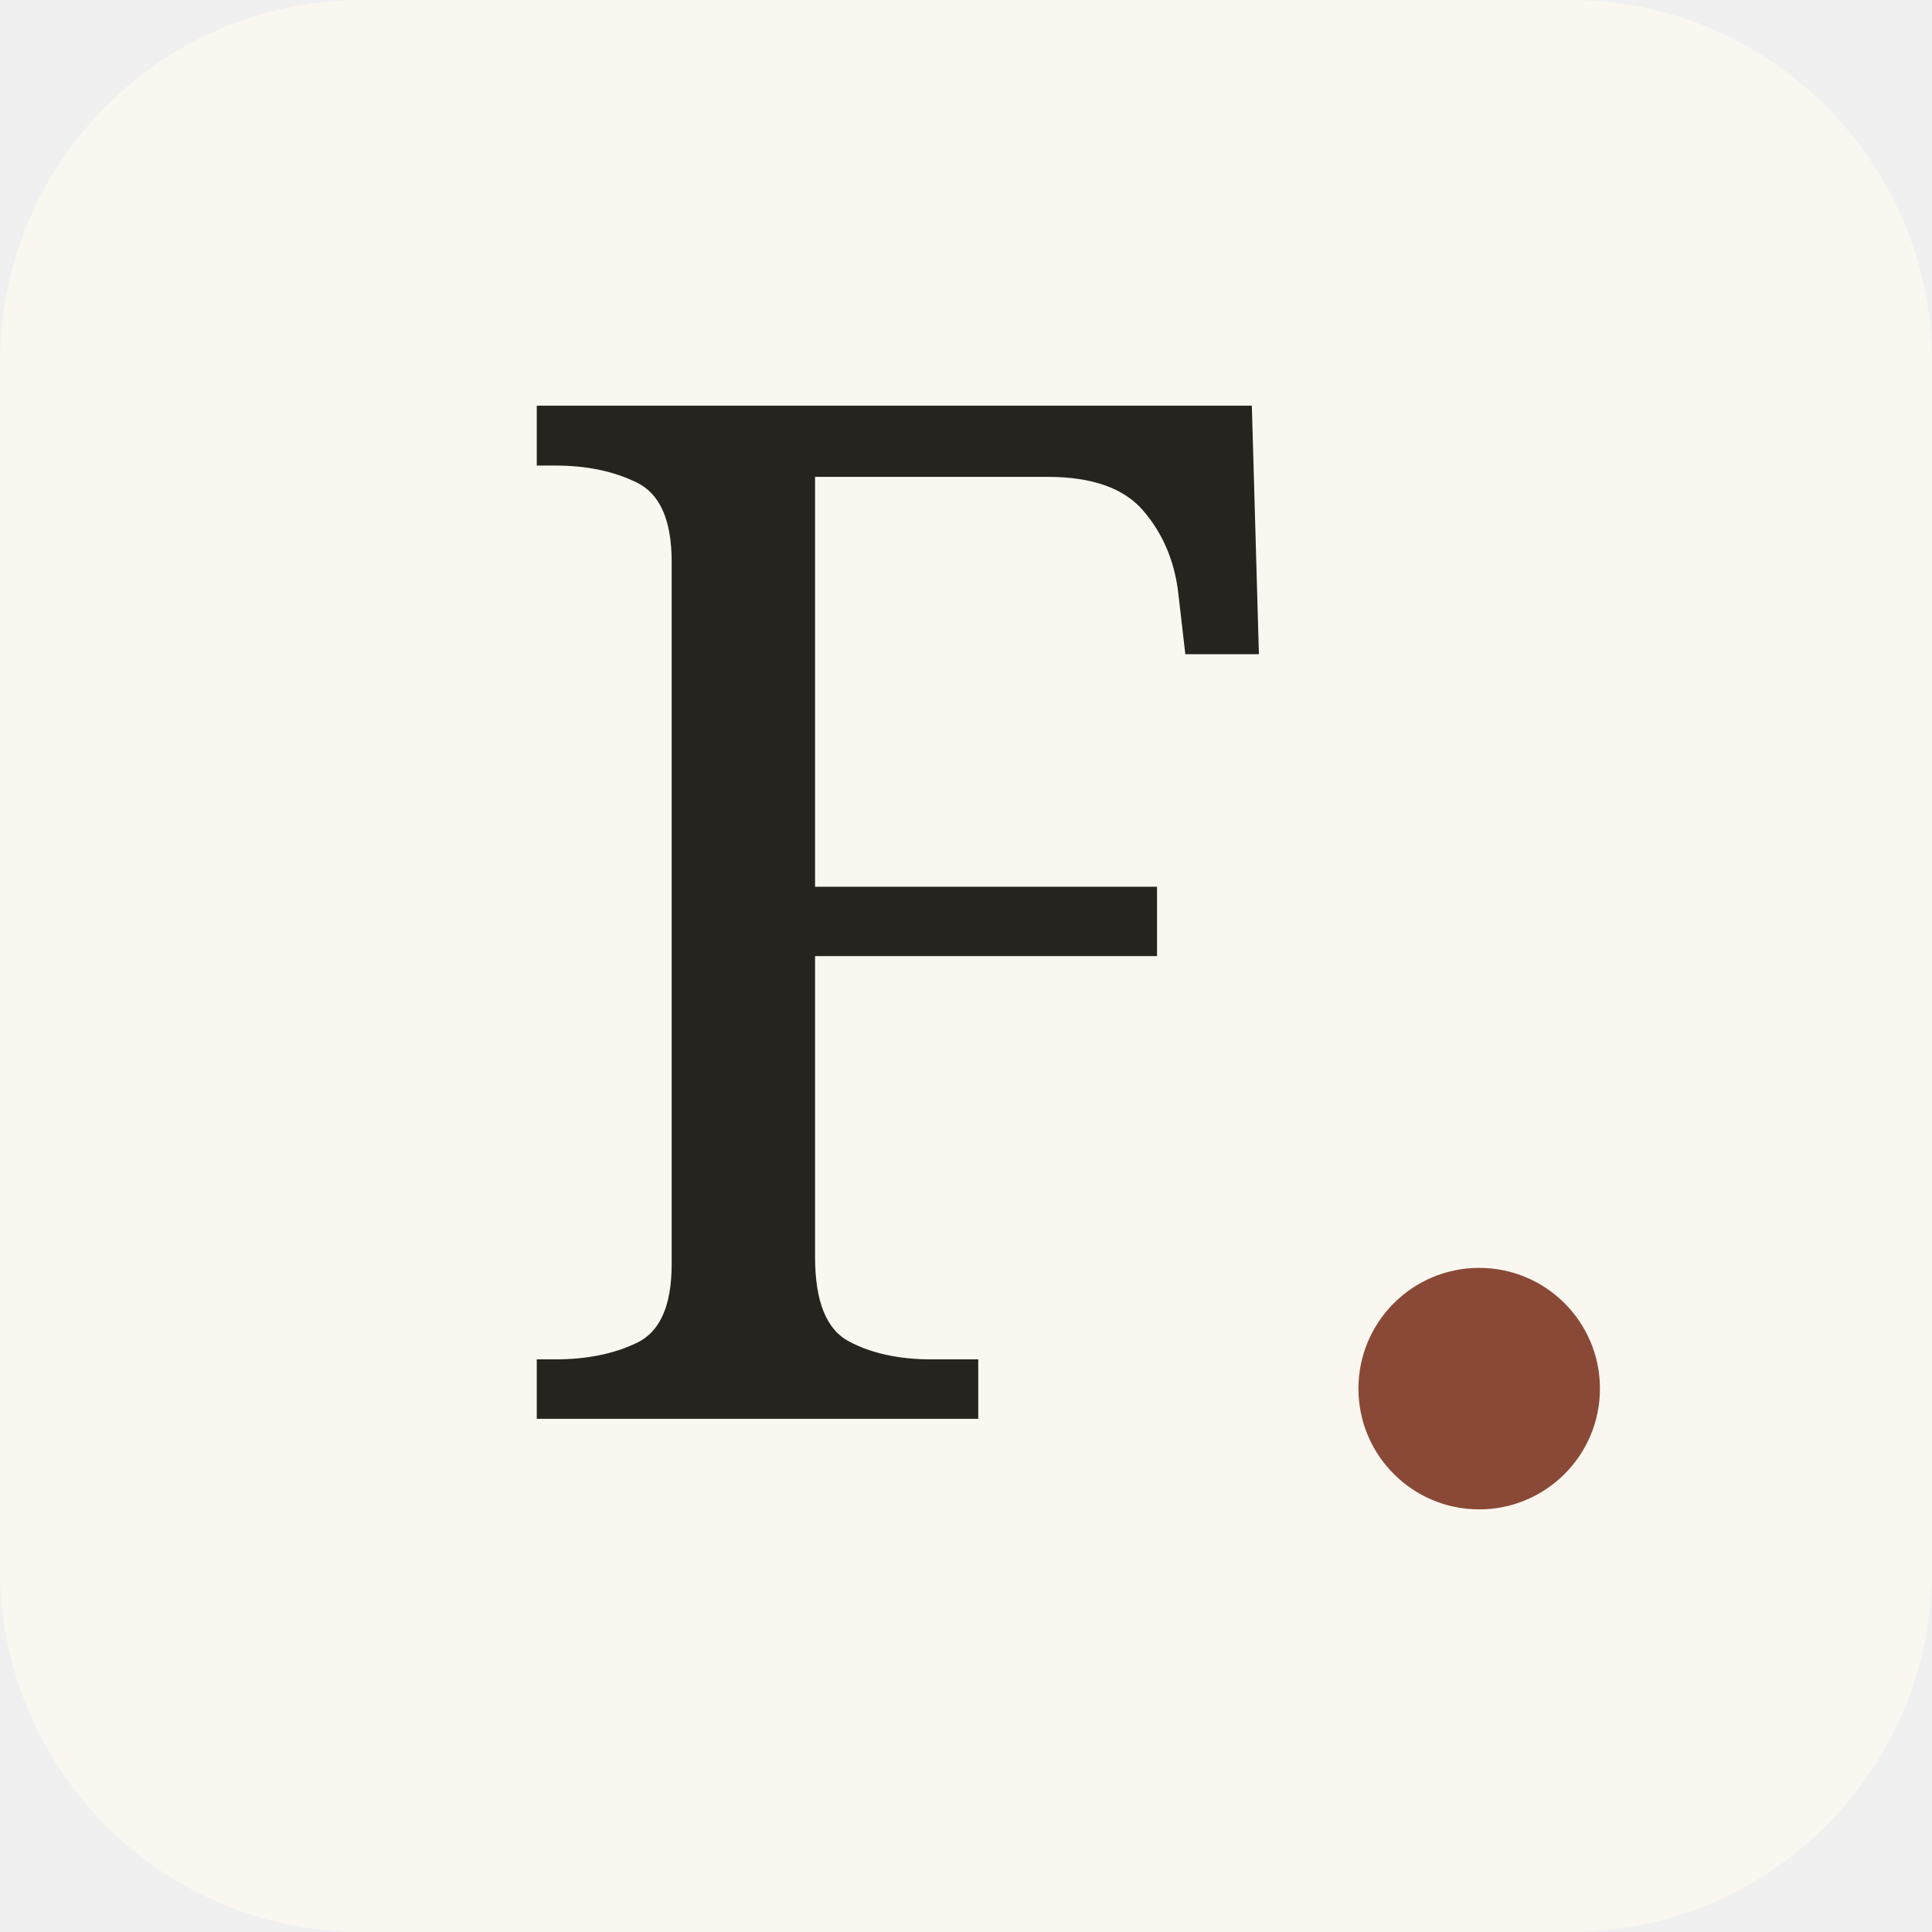
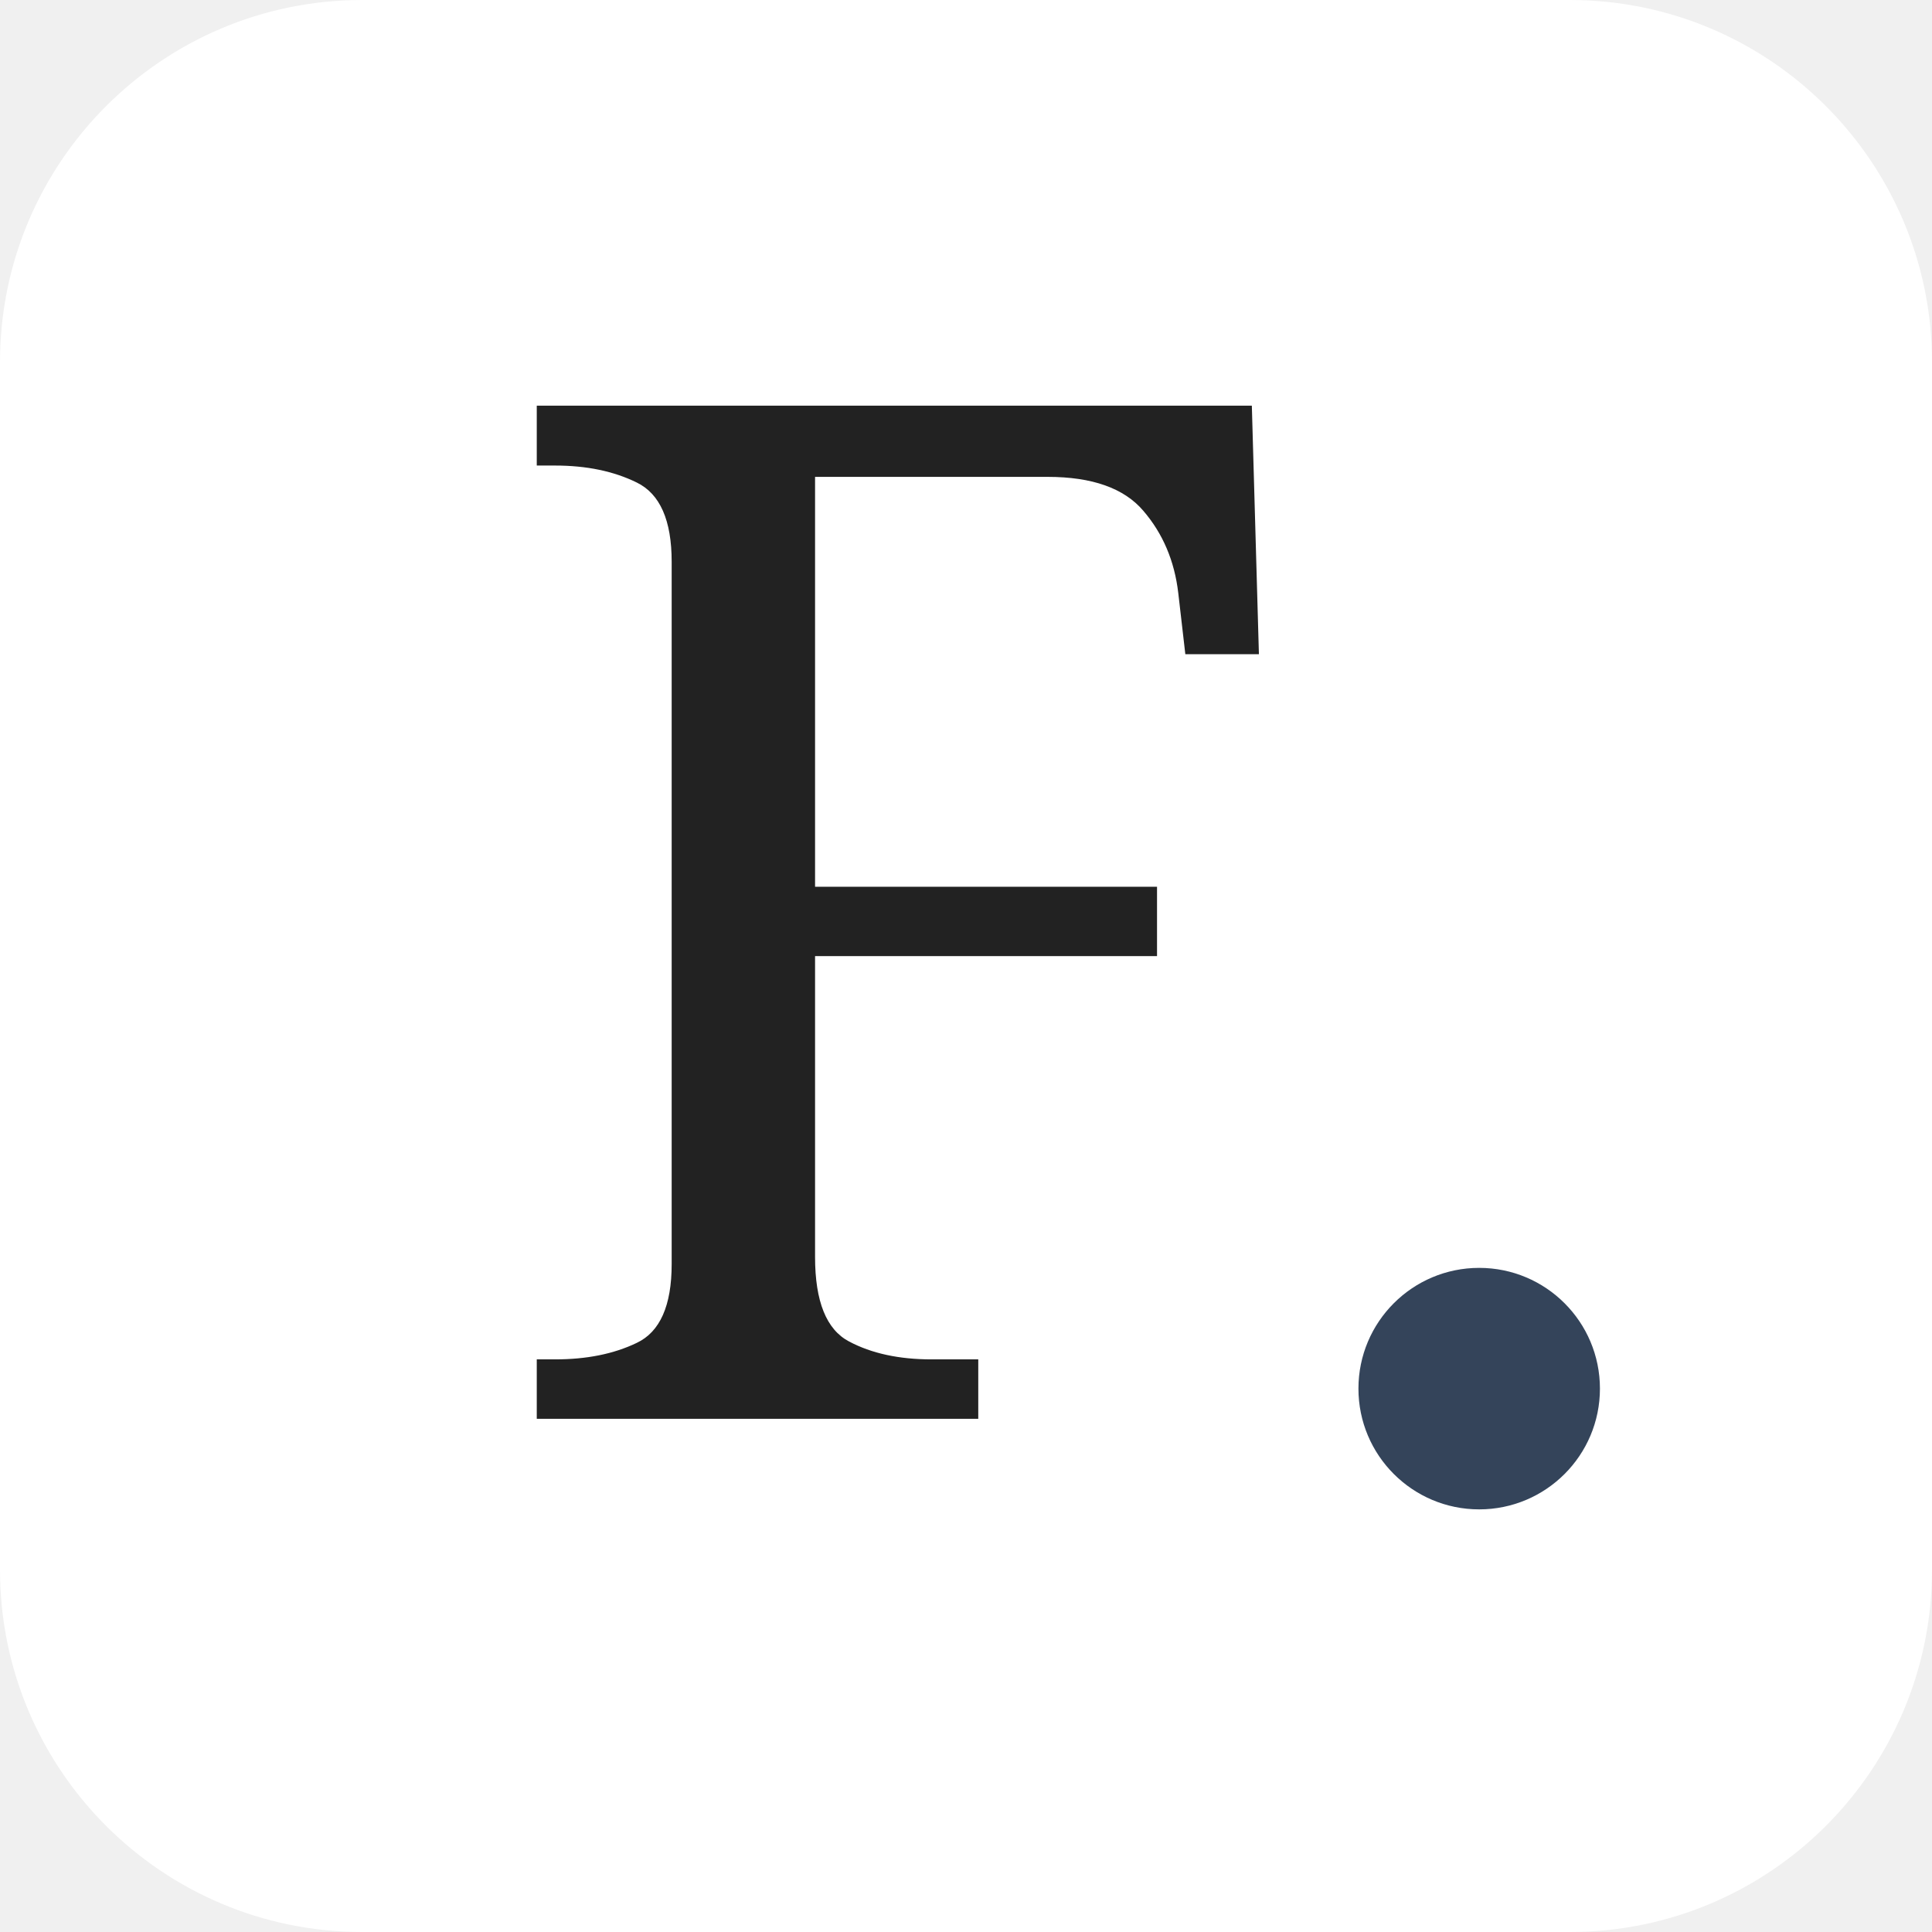
<svg xmlns="http://www.w3.org/2000/svg" viewBox="0 0 64 64">
-   <rect width="64" height="64" rx="12" fill="#faf7f0" />
-   <text x="16" y="47" font-family="Georgia,serif" font-size="47" fill="#25241f">F</text>
-   <circle cx="49" cy="46" r="4" fill="#8a4936" />
+   <rect width="64" height="64" rx="12" fill="#ffffff" />
+   <text x="16" y="47" font-family="Georgia,serif" font-size="47" fill="#222222">F</text>
+   <circle cx="49" cy="46" r="4" fill="#34445a" />
</svg>
